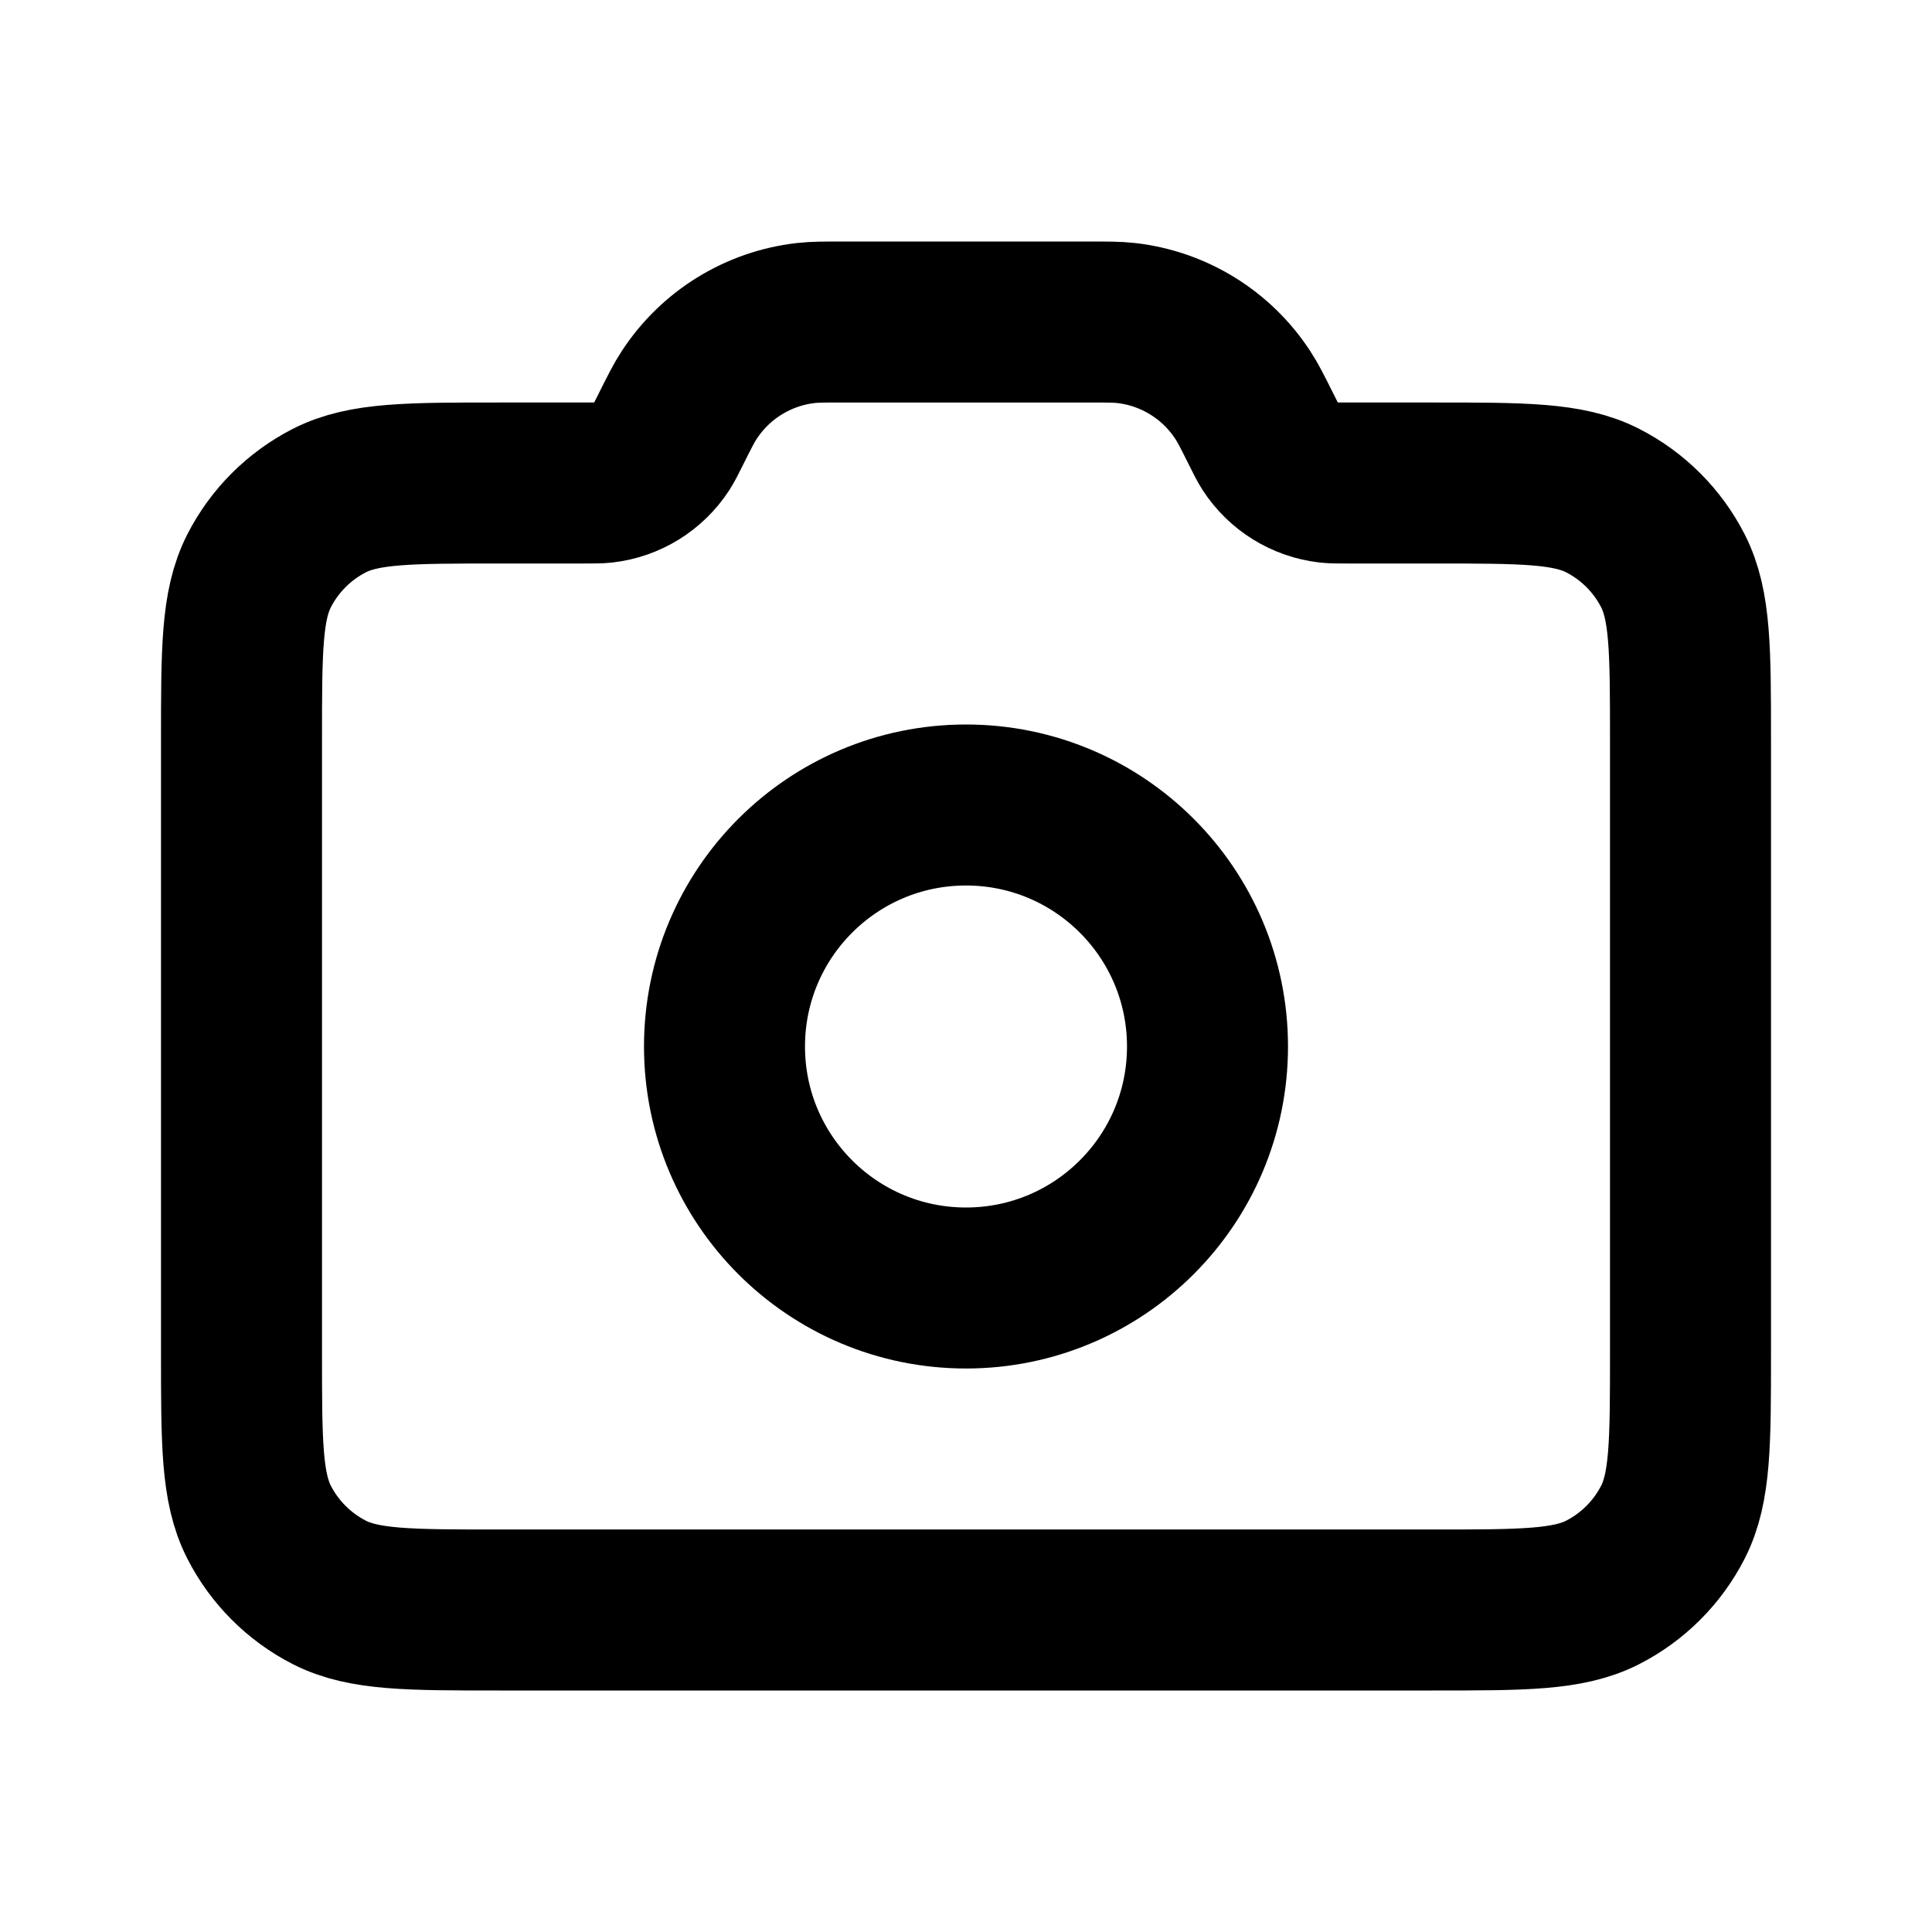
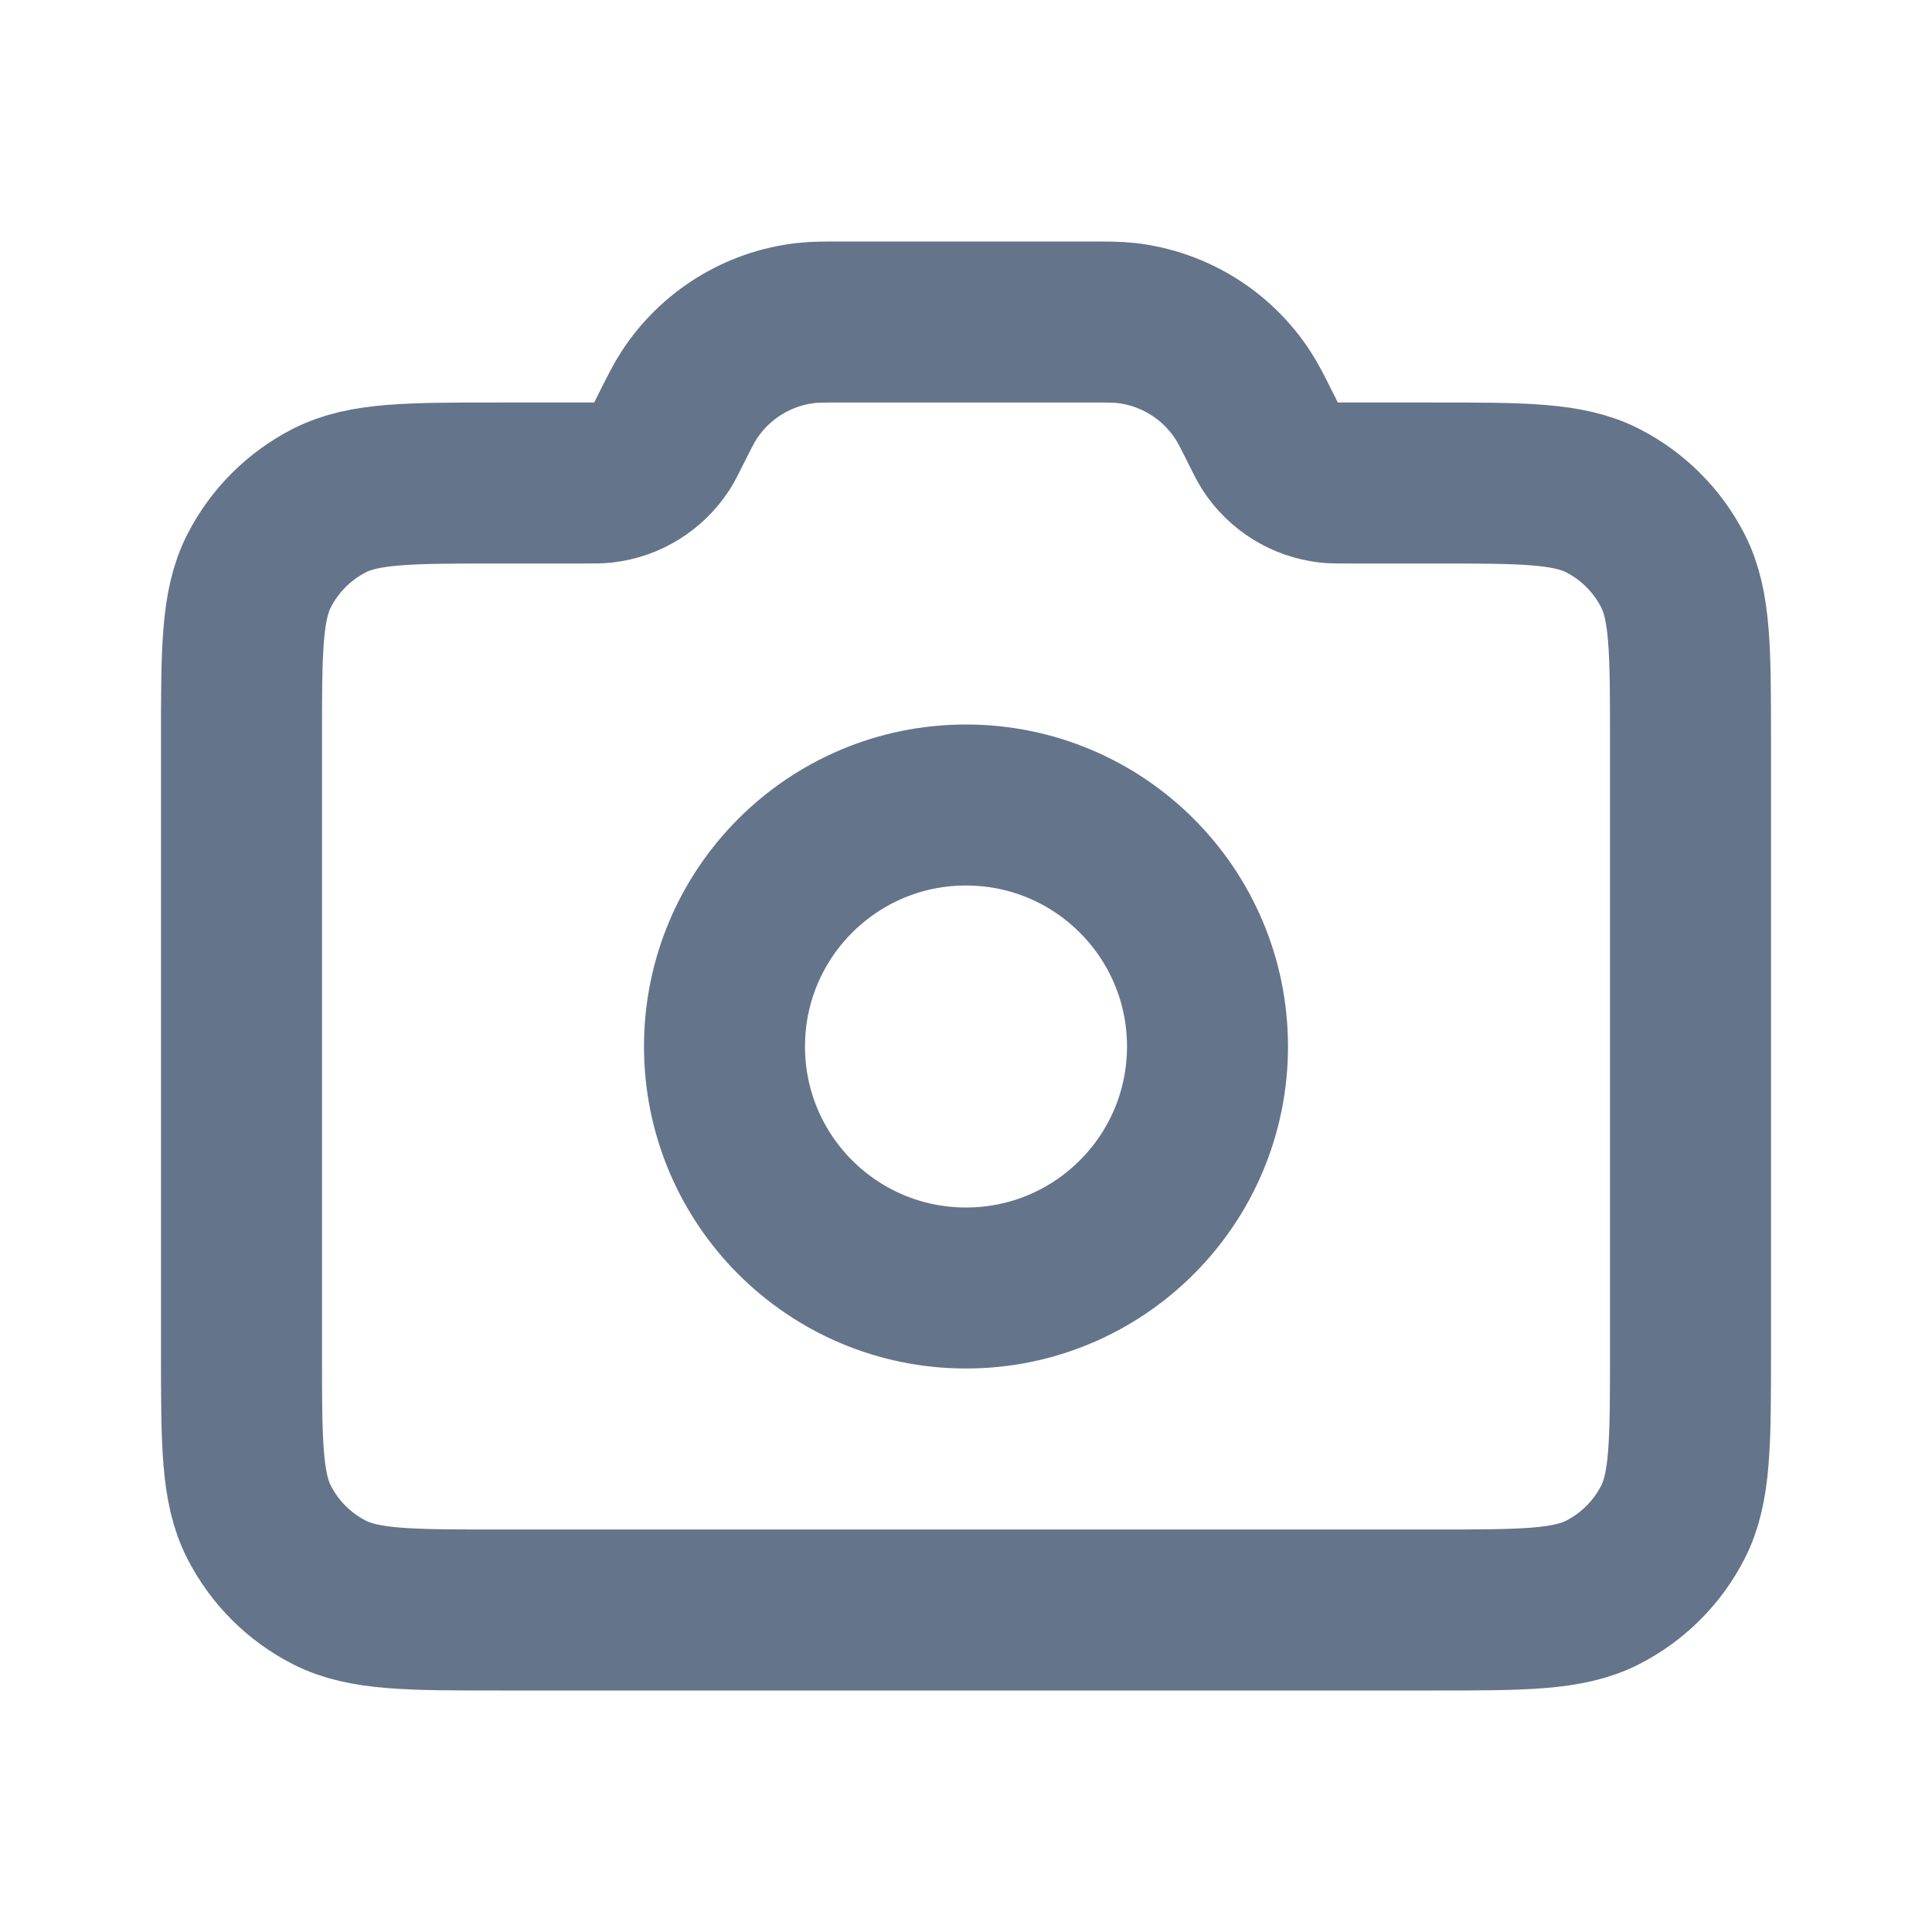
<svg xmlns="http://www.w3.org/2000/svg" width="800px" height="800px" viewBox="0 0 24 24" fill="none">
-   <path d="M12 16C13.657 16 15 14.657 15 13C15 11.343 13.657 10 12 10C10.343 10 9 11.343 9 13C9 14.657 10.343 16 12 16Z" stroke="#000000" stroke-width="2" stroke-linecap="round" stroke-linejoin="round" />
-   <path d="M3 16.8V9.2C3 8.08 3 7.52 3.218 7.092C3.41 6.716 3.716 6.41 4.092 6.218C4.52 6 5.08 6 6.2 6H7.255C7.378 6 7.439 6 7.496 5.994C7.792 5.96 8.057 5.796 8.22 5.546C8.251 5.498 8.278 5.443 8.333 5.333C8.443 5.113 8.498 5.003 8.561 4.908C8.886 4.409 9.417 4.081 10.008 4.013C10.122 4 10.245 4 10.491 4H13.509C13.755 4 13.878 4 13.992 4.013C14.583 4.081 15.114 4.409 15.439 4.908C15.502 5.003 15.557 5.113 15.667 5.333C15.722 5.443 15.749 5.498 15.78 5.546C15.943 5.796 16.208 5.96 16.504 5.994C16.561 6 16.622 6 16.745 6H17.8C18.92 6 19.48 6 19.908 6.218C20.284 6.41 20.59 6.716 20.782 7.092C21 7.52 21 8.08 21 9.2V16.8C21 17.92 21 18.48 20.782 18.908C20.59 19.284 20.284 19.59 19.908 19.782C19.48 20 18.92 20 17.8 20H6.2C5.08 20 4.52 20 4.092 19.782C3.716 19.59 3.41 19.284 3.218 18.908C3 18.48 3 17.92 3 16.8Z" stroke="#000000" stroke-width="2" stroke-linecap="round" stroke-linejoin="round" />
+   <path d="M12 16C13.657 16 15 14.657 15 13C15 11.343 13.657 10 12 10C10.343 10 9 11.343 9 13C9 14.657 10.343 16 12 16Z" stroke="#64748b" stroke-width="2" stroke-linecap="round" stroke-linejoin="round" />
+   <path d="M3 16.8V9.2C3 8.08 3 7.52 3.218 7.092C3.41 6.716 3.716 6.41 4.092 6.218C4.52 6 5.08 6 6.2 6H7.255C7.378 6 7.439 6 7.496 5.994C7.792 5.96 8.057 5.796 8.22 5.546C8.251 5.498 8.278 5.443 8.333 5.333C8.443 5.113 8.498 5.003 8.561 4.908C8.886 4.409 9.417 4.081 10.008 4.013C10.122 4 10.245 4 10.491 4H13.509C13.755 4 13.878 4 13.992 4.013C14.583 4.081 15.114 4.409 15.439 4.908C15.502 5.003 15.557 5.113 15.667 5.333C15.722 5.443 15.749 5.498 15.78 5.546C15.943 5.796 16.208 5.96 16.504 5.994C16.561 6 16.622 6 16.745 6H17.8C18.92 6 19.48 6 19.908 6.218C20.284 6.41 20.59 6.716 20.782 7.092C21 7.52 21 8.08 21 9.2V16.8C21 17.92 21 18.48 20.782 18.908C20.59 19.284 20.284 19.59 19.908 19.782C19.48 20 18.92 20 17.8 20H6.2C5.08 20 4.52 20 4.092 19.782C3.716 19.59 3.41 19.284 3.218 18.908C3 18.48 3 17.92 3 16.8Z" stroke="#64748b" stroke-width="2" stroke-linecap="round" stroke-linejoin="round" />
</svg>
